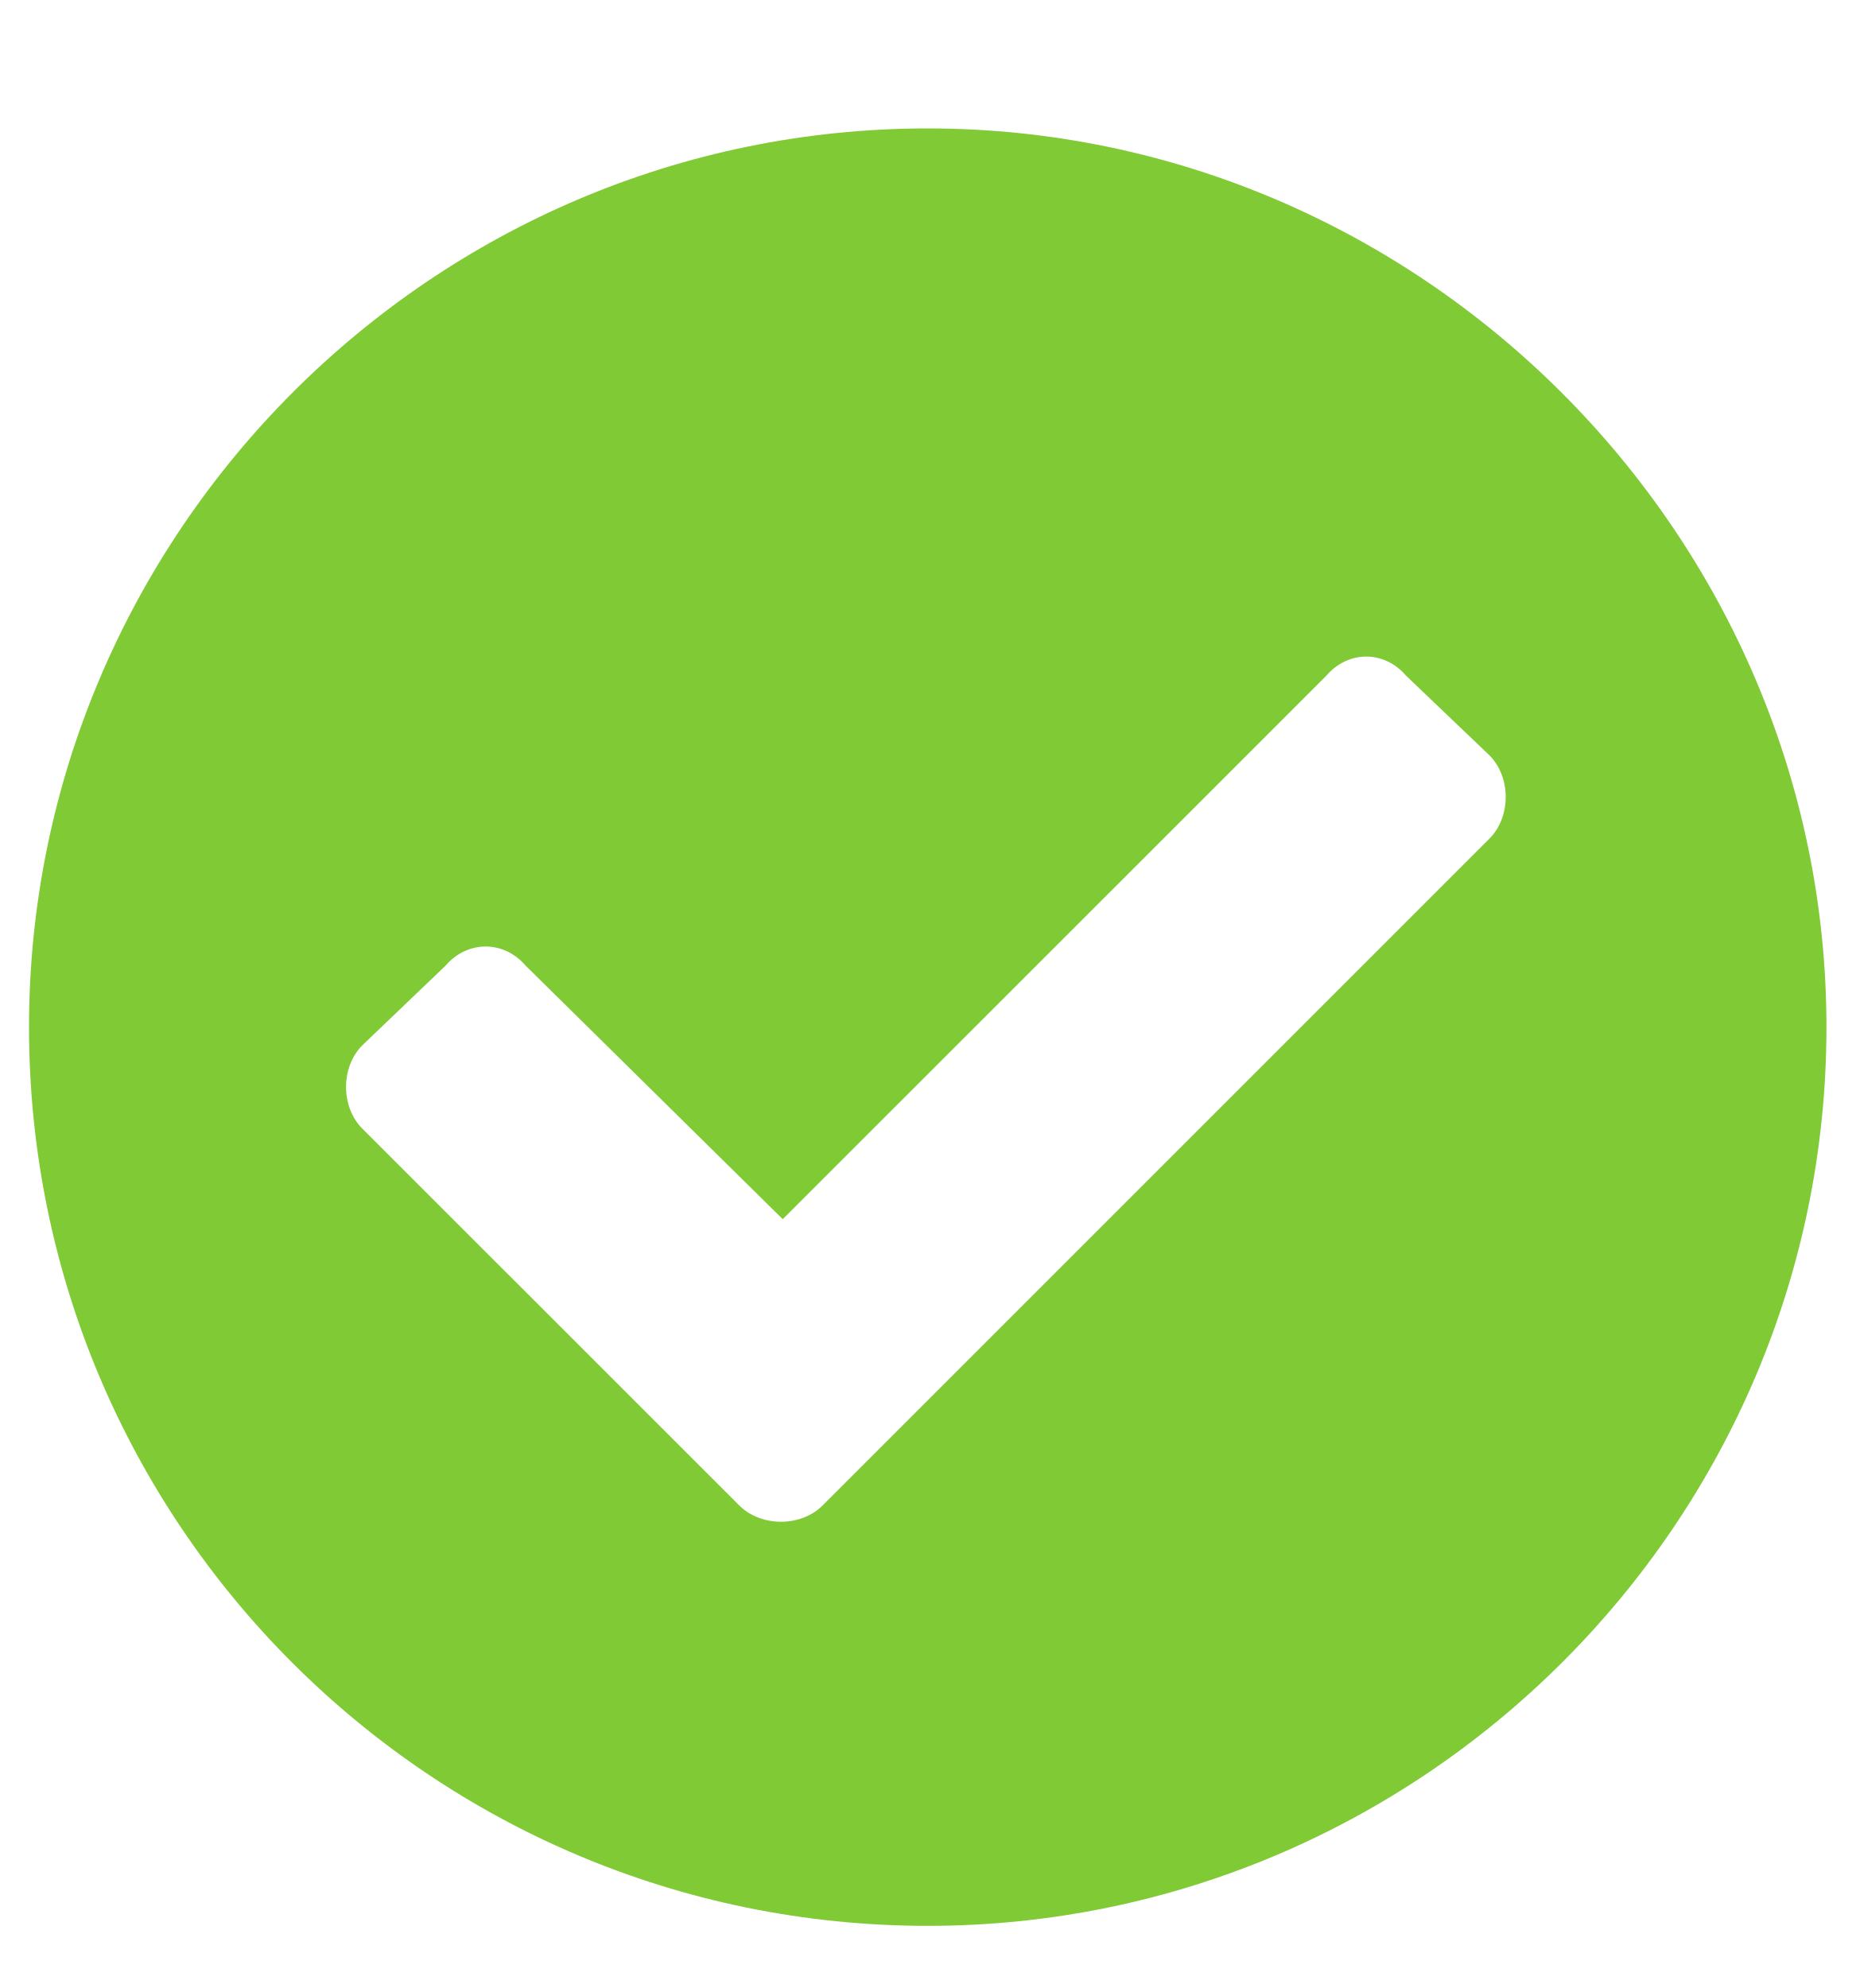
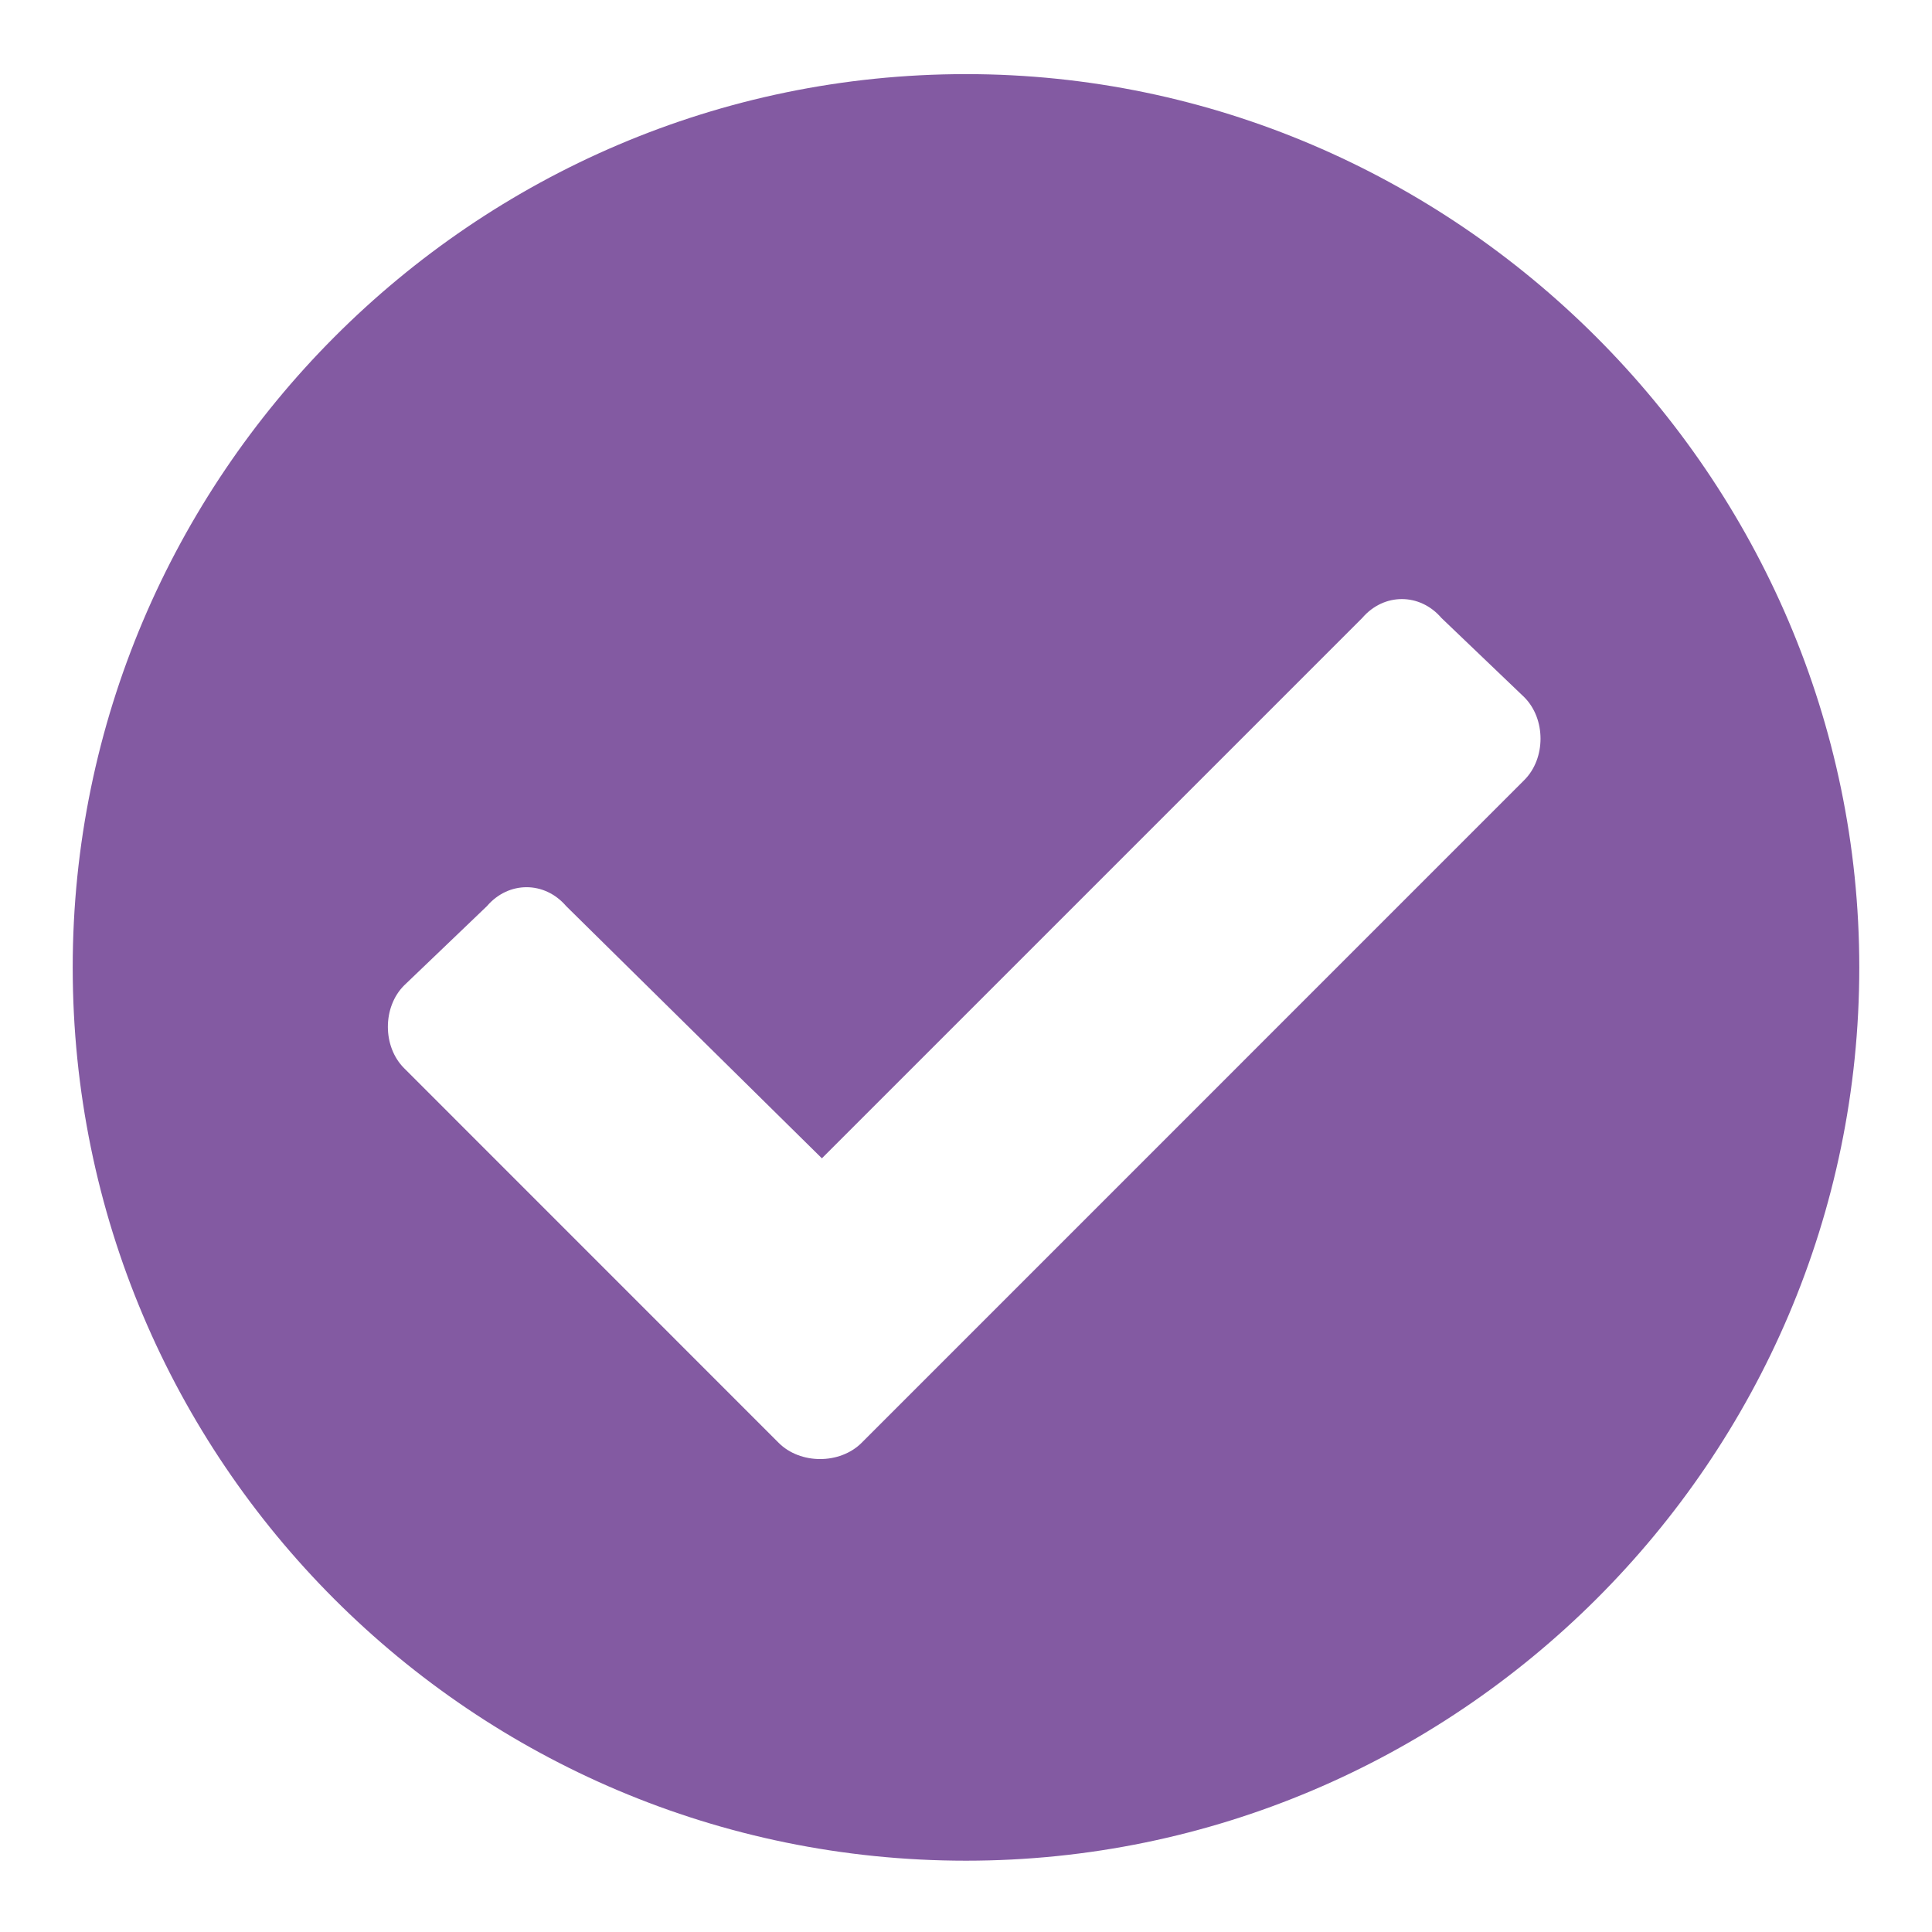
- <svg xmlns="http://www.w3.org/2000/svg" width="14" height="15" viewBox="0 0 14 15" fill="none">
-   <path d="M13.781 7.75C13.781 11.496 10.719 14.531 7 14.531C3.254 14.531 0.219 11.496 0.219 7.75C0.219 4.031 3.254 0.969 7 0.969C10.719 0.969 13.781 4.031 13.781 7.75ZM6.207 11.359L11.238 6.328C11.402 6.164 11.402 5.863 11.238 5.699L10.609 5.098C10.445 4.906 10.172 4.906 10.008 5.098L5.906 9.199L3.965 7.285C3.801 7.094 3.527 7.094 3.363 7.285L2.734 7.887C2.57 8.051 2.57 8.352 2.734 8.516L5.578 11.359C5.742 11.523 6.043 11.523 6.207 11.359Z" fill="#7FCA35" />
+ <svg xmlns="http://www.w3.org/2000/svg" width="22" height="22" viewBox="0 0 22 22" fill="none">
+   <path d="M21.172 11.016C21.172 16.635 16.578 21.188 11 21.188C5.381 21.188 0.828 16.635 0.828 11.016C0.828 5.438 5.381 0.844 11 0.844C16.578 0.844 21.172 5.438 21.172 11.016ZM9.811 16.43L17.357 8.883C17.604 8.637 17.604 8.186 17.357 7.939L16.414 7.037C16.168 6.75 15.758 6.75 15.512 7.037L9.359 13.19L6.447 10.318C6.201 10.031 5.791 10.031 5.545 10.318L4.602 11.221C4.355 11.467 4.355 11.918 4.602 12.164L8.867 16.43C9.113 16.676 9.564 16.676 9.811 16.43Z" fill="#835AA2" />
</svg>
